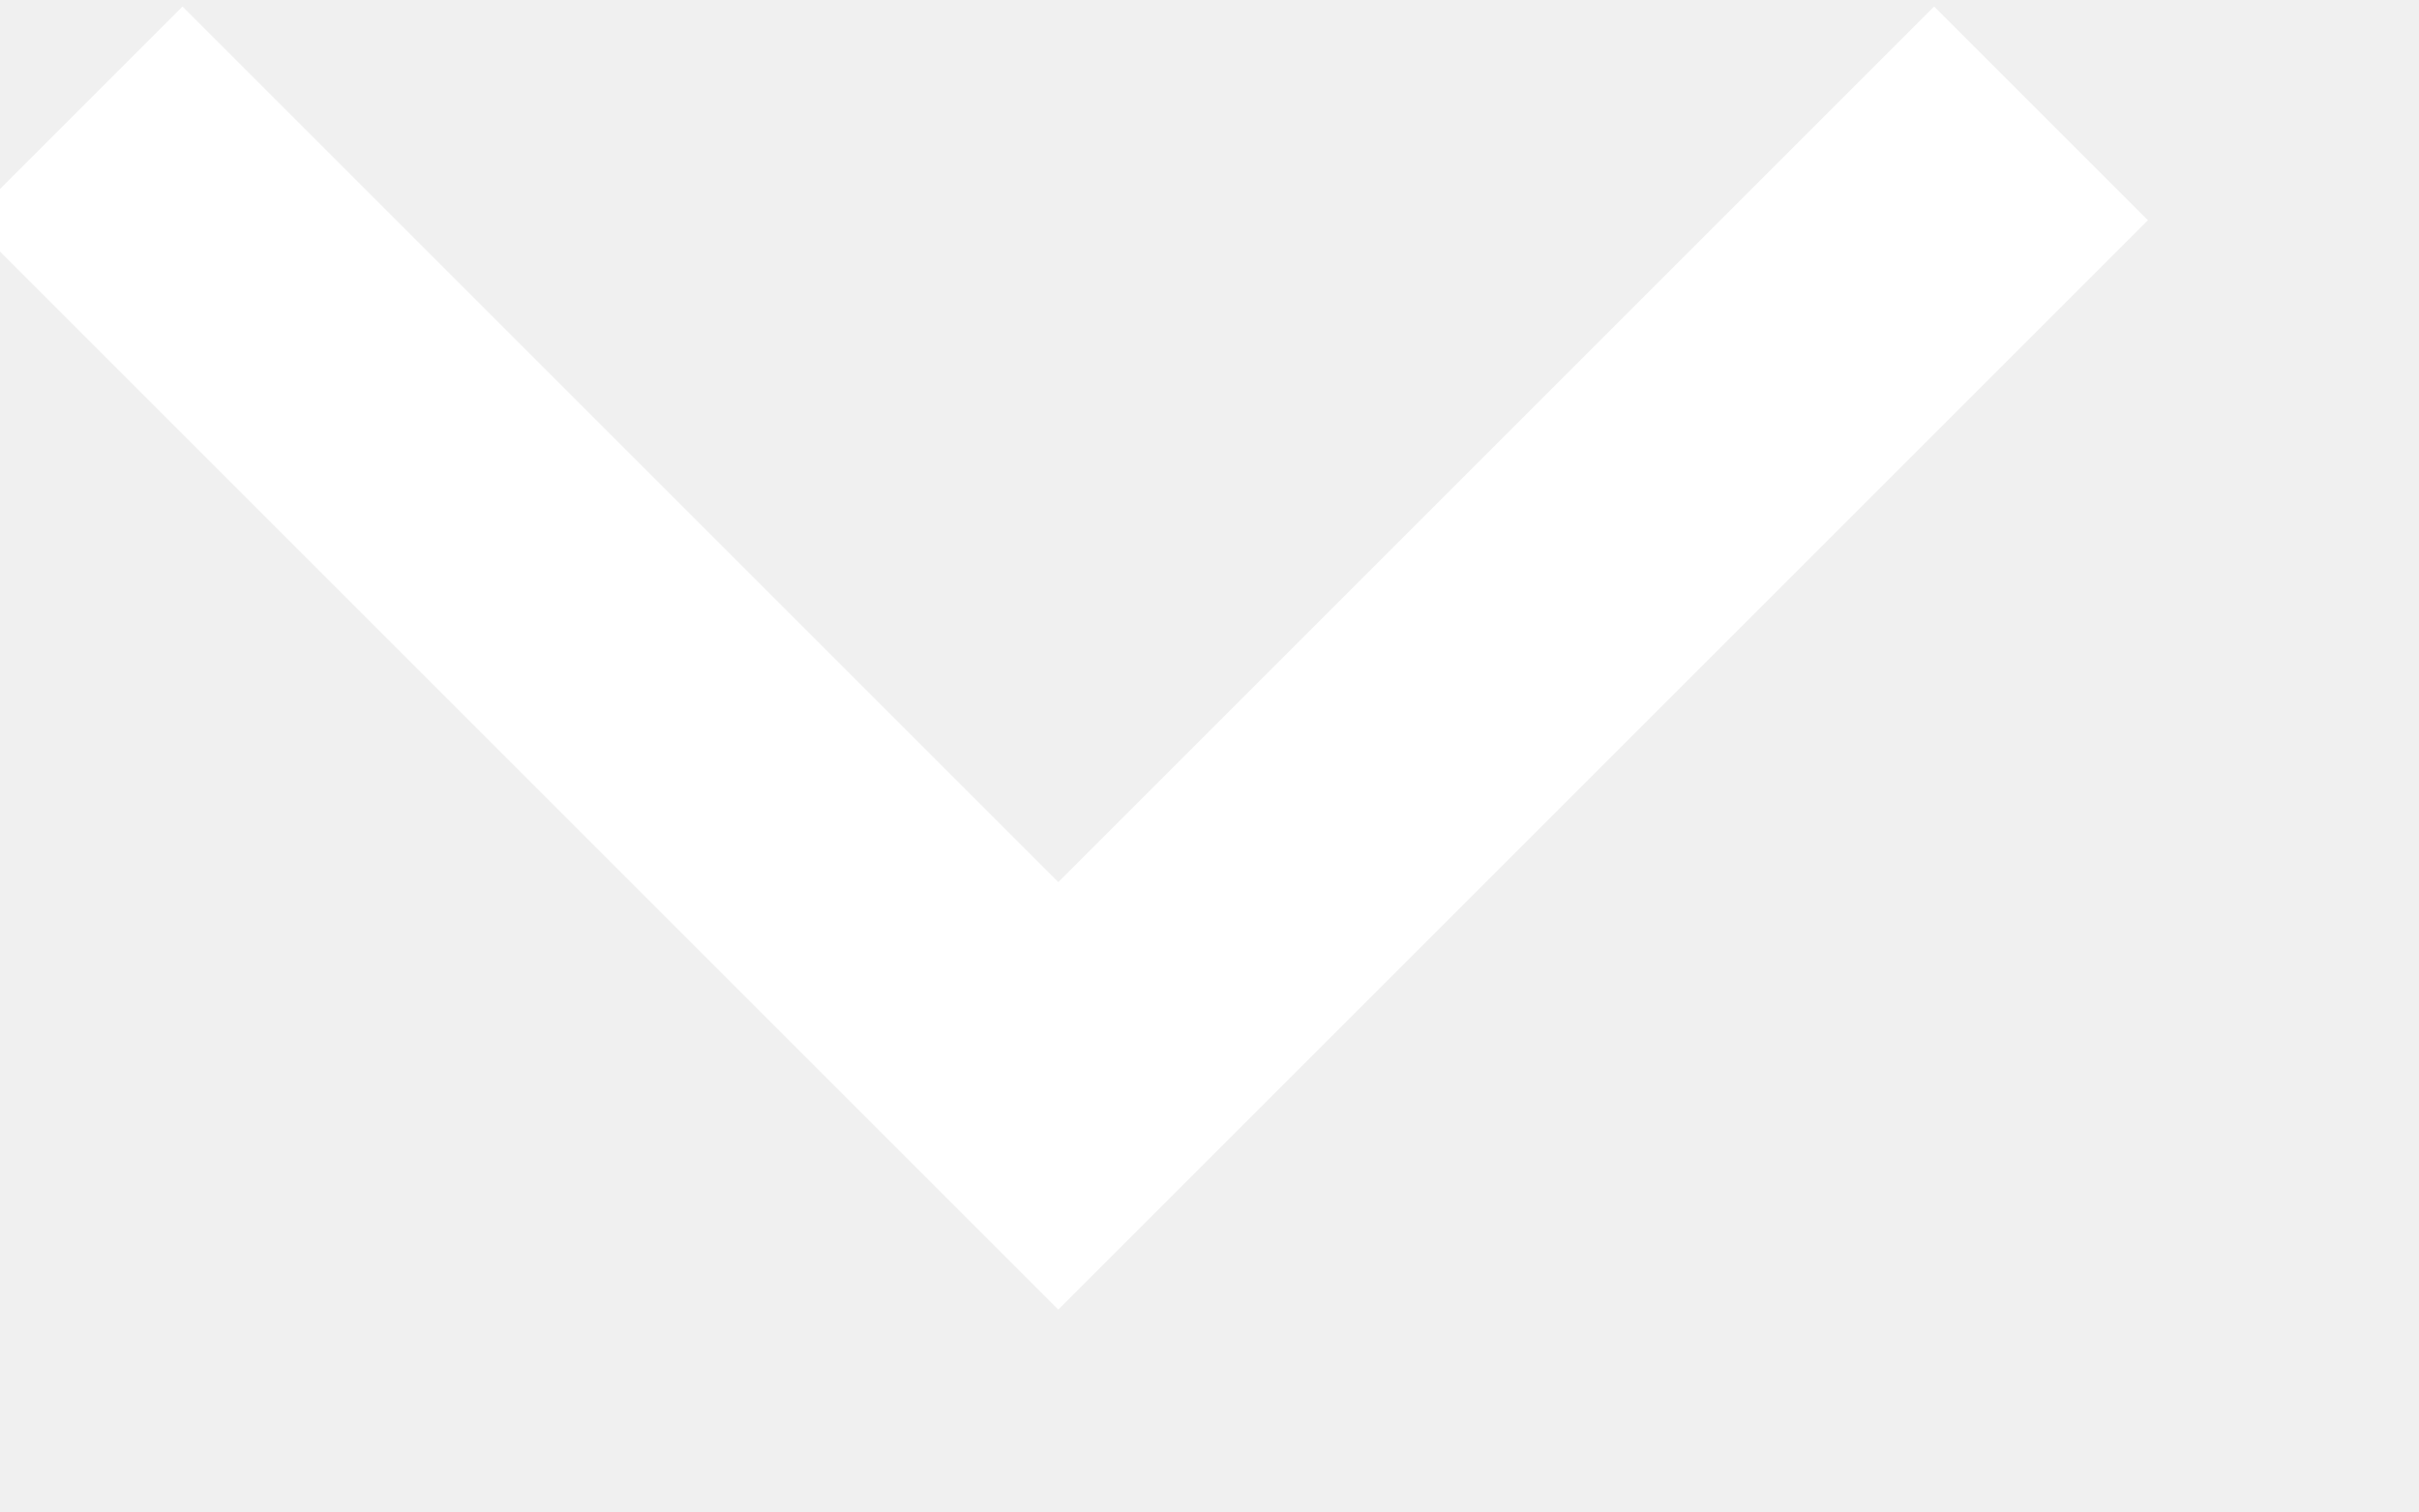
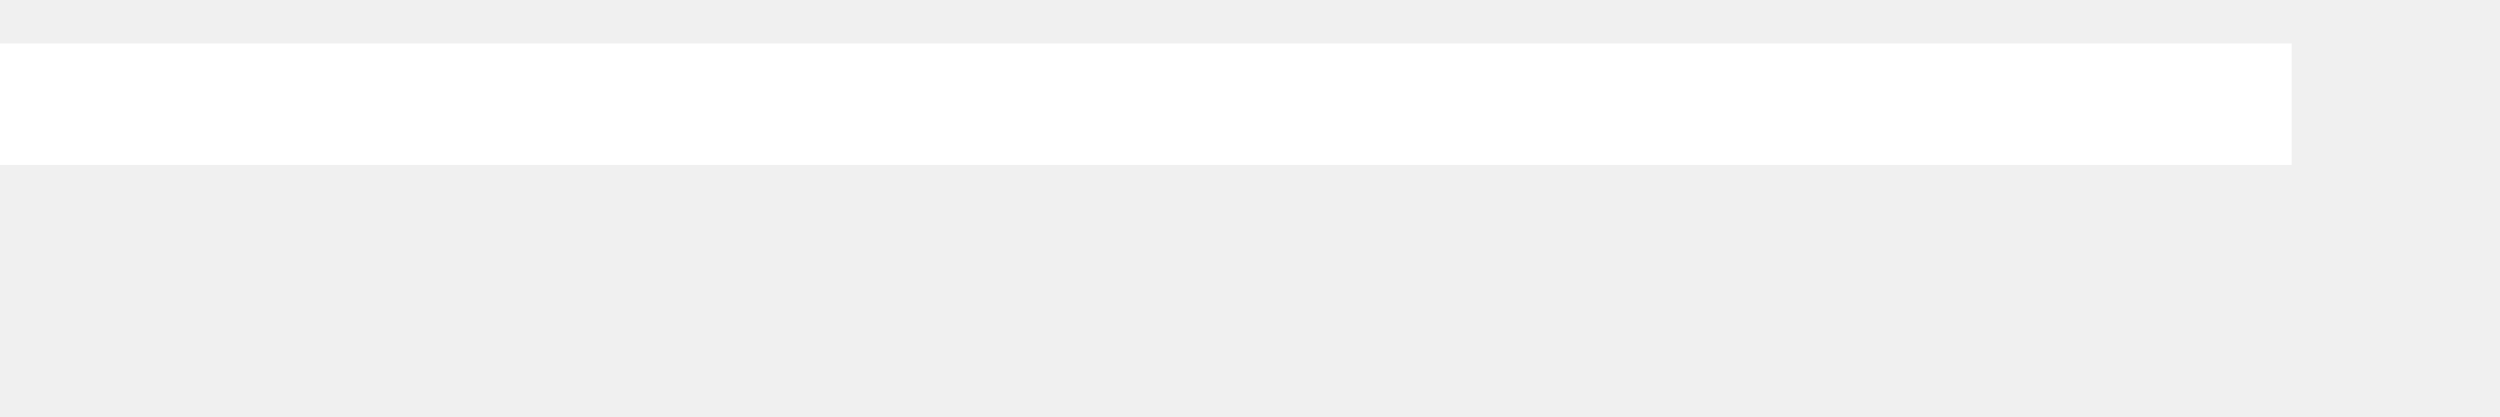
- <svg xmlns="http://www.w3.org/2000/svg" version="1.1" width="8px" height="5px">
-   <g transform="matrix(1 0 0 1 -162 -41 )">
-     <path d="M 0.25 0.375  L 3.5 3.625  L 6.75 0.375  " stroke-width="1" stroke="#ffffff" fill="none" transform="matrix(1 0 0 1 162 41 )" />
+ <svg xmlns="http://www.w3.org/2000/svg" version="1.1" width="12px" height="2px">
+   <g transform="matrix(1 0 0 1 -35 -70 )">
+     <path d="M 0 0.5  L 11 0.5  " stroke-width="0.583" stroke="#ffffff" fill="none" transform="matrix(1 0 0 1 35 70 )" />
  </g>
</svg>
